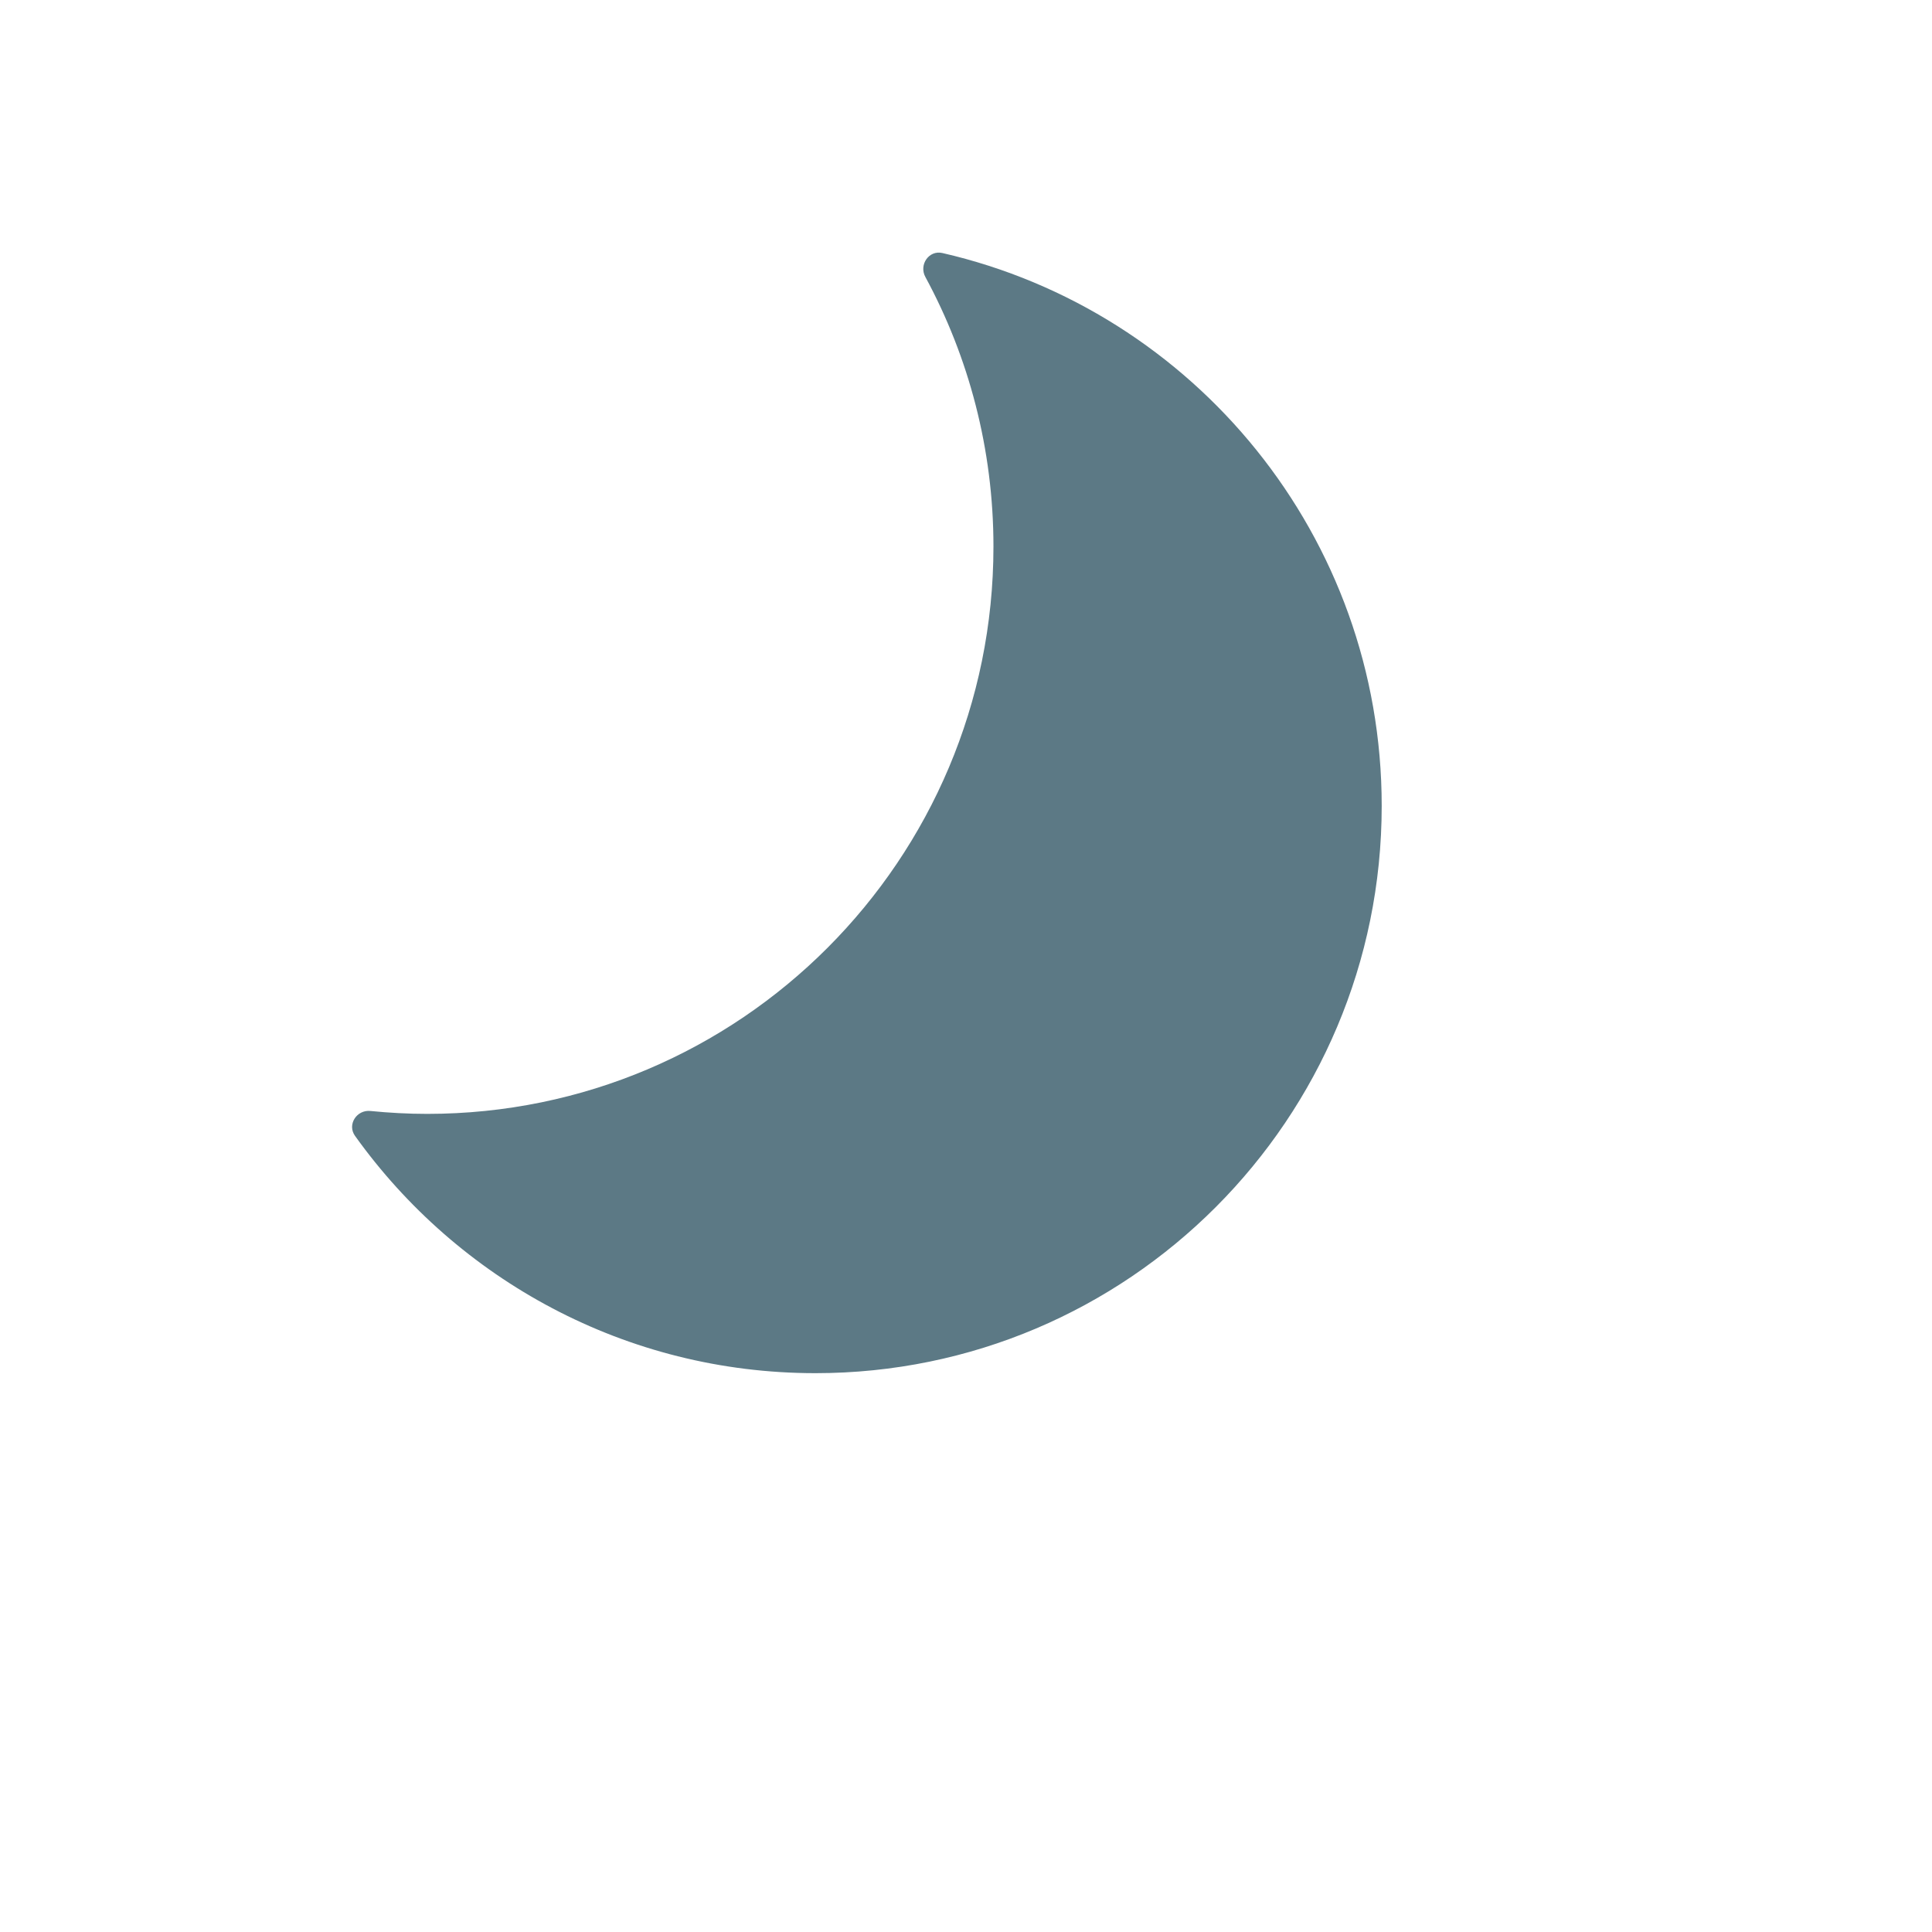
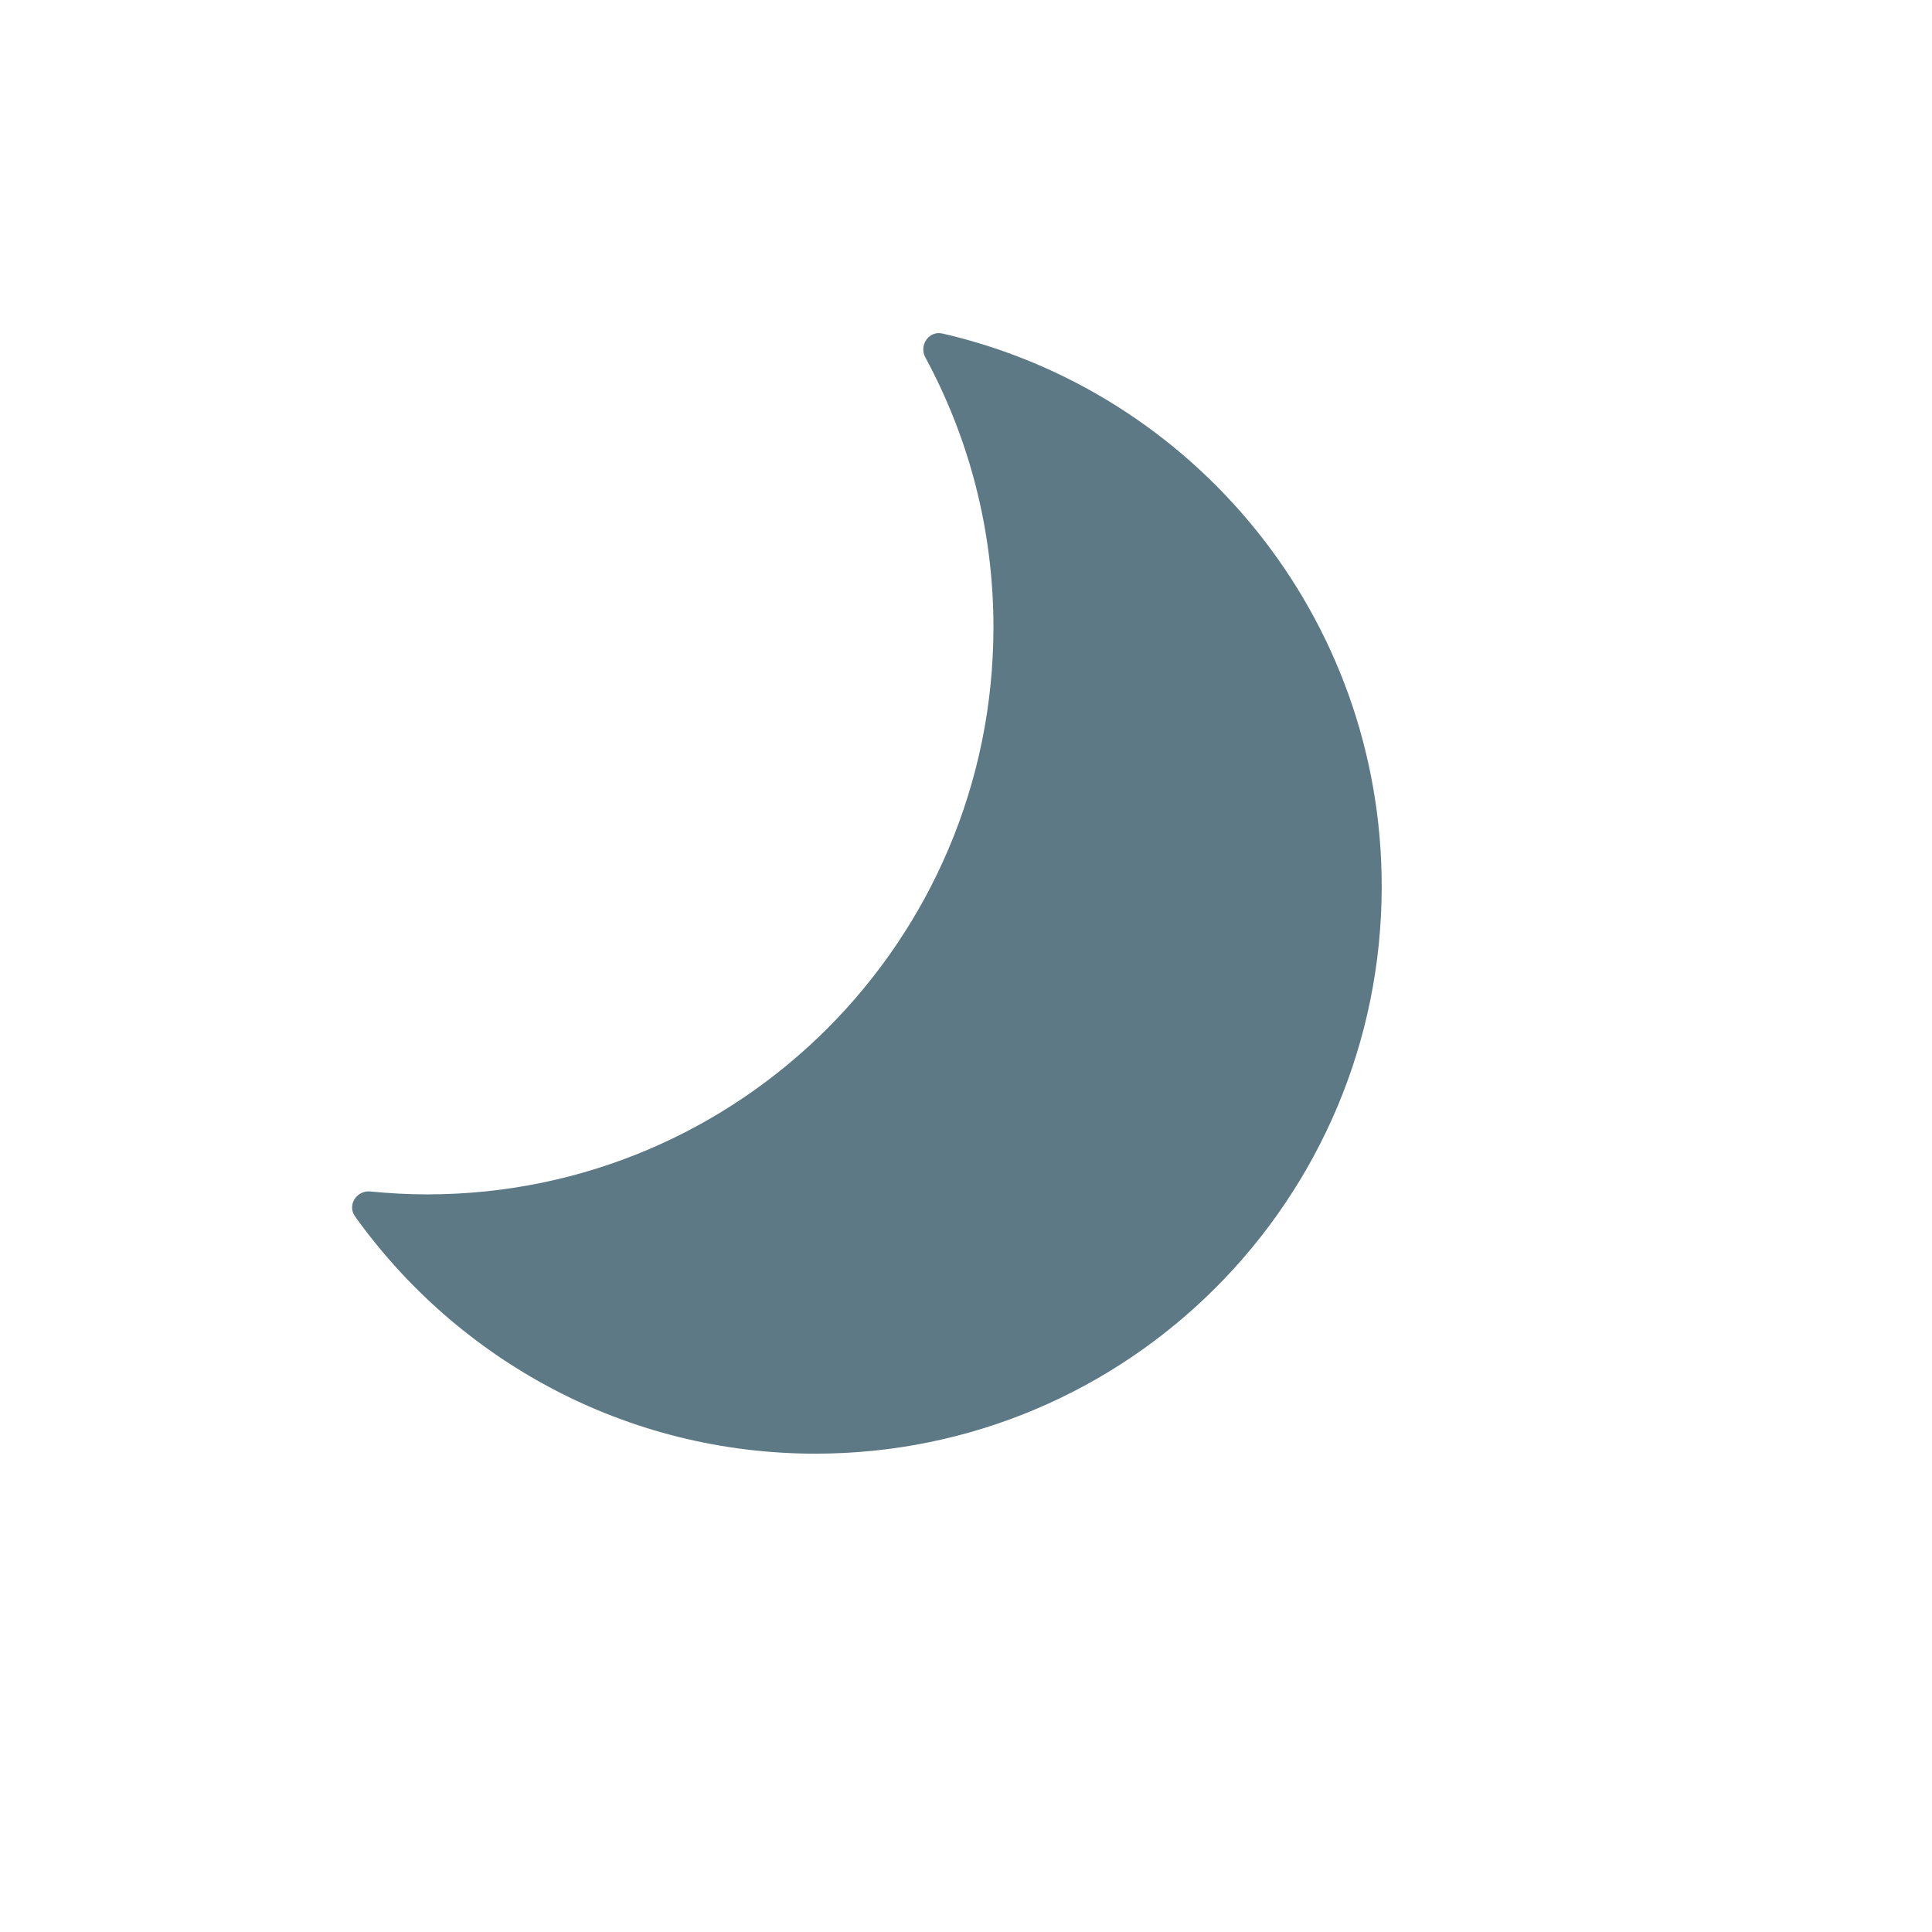
<svg xmlns="http://www.w3.org/2000/svg" width="24" height="24" viewBox="0 0 24 24" fill="none">
-   <path d="M11.495 3.44C11.413 3.289 11.539 3.105 11.706 3.143C14.832 3.86 17.164 6.662 17.164 10.011C17.164 13.903 14.015 17.058 10.13 17.058C7.772 17.058 5.686 15.894 4.41 14.11C4.31 13.97 4.431 13.783 4.602 13.801C4.834 13.824 5.069 13.837 5.307 13.837C9.192 13.837 12.341 10.682 12.341 6.79C12.341 5.577 12.034 4.436 11.495 3.44Z" fill="#5C7985" />
+   <path d="M11.495 4.44C11.413 4.289 11.539 4.105 11.706 4.143C14.832 4.86 17.164 7.662 17.164 11.011C17.164 14.903 14.015 18.058 10.13 18.058C7.772 18.058 5.686 16.894 4.41 15.11C4.31 14.97 4.431 14.783 4.602 14.801C4.834 14.824 5.069 14.837 5.307 14.837C9.192 14.837 12.341 11.682 12.341 7.79C12.341 6.577 12.034 5.436 11.495 4.44Z" fill="#5C7985" />
</svg>
